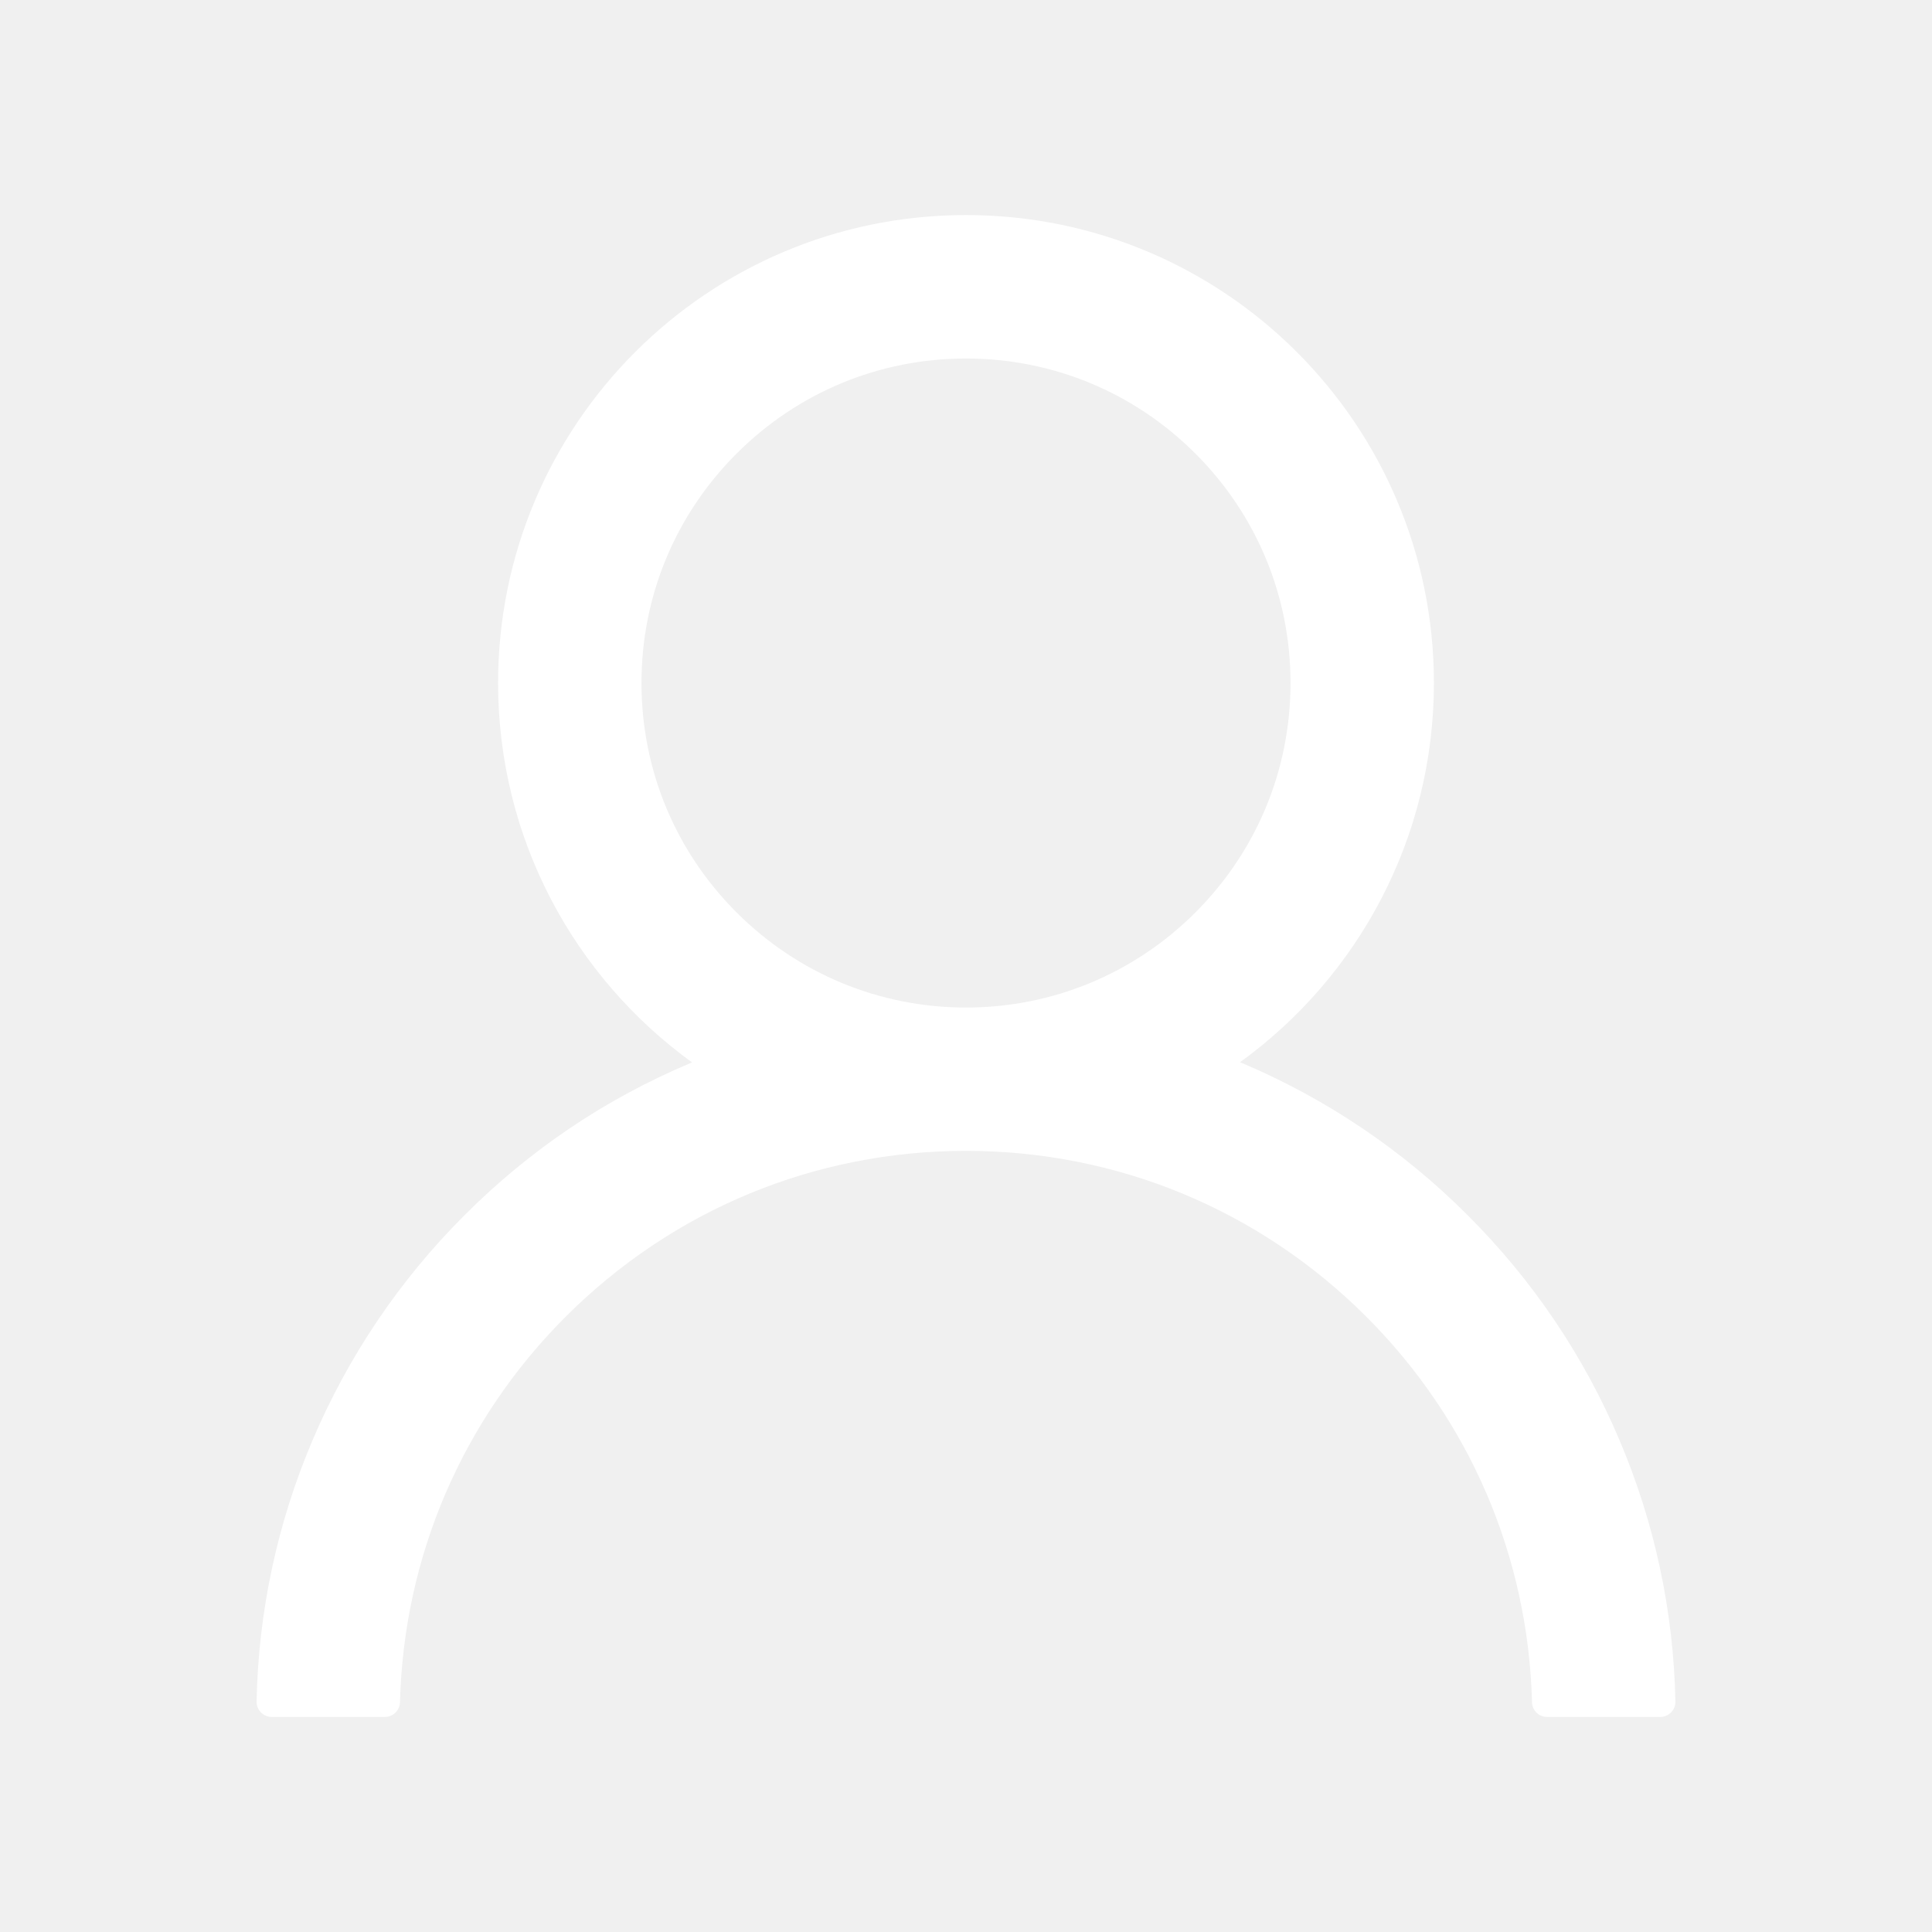
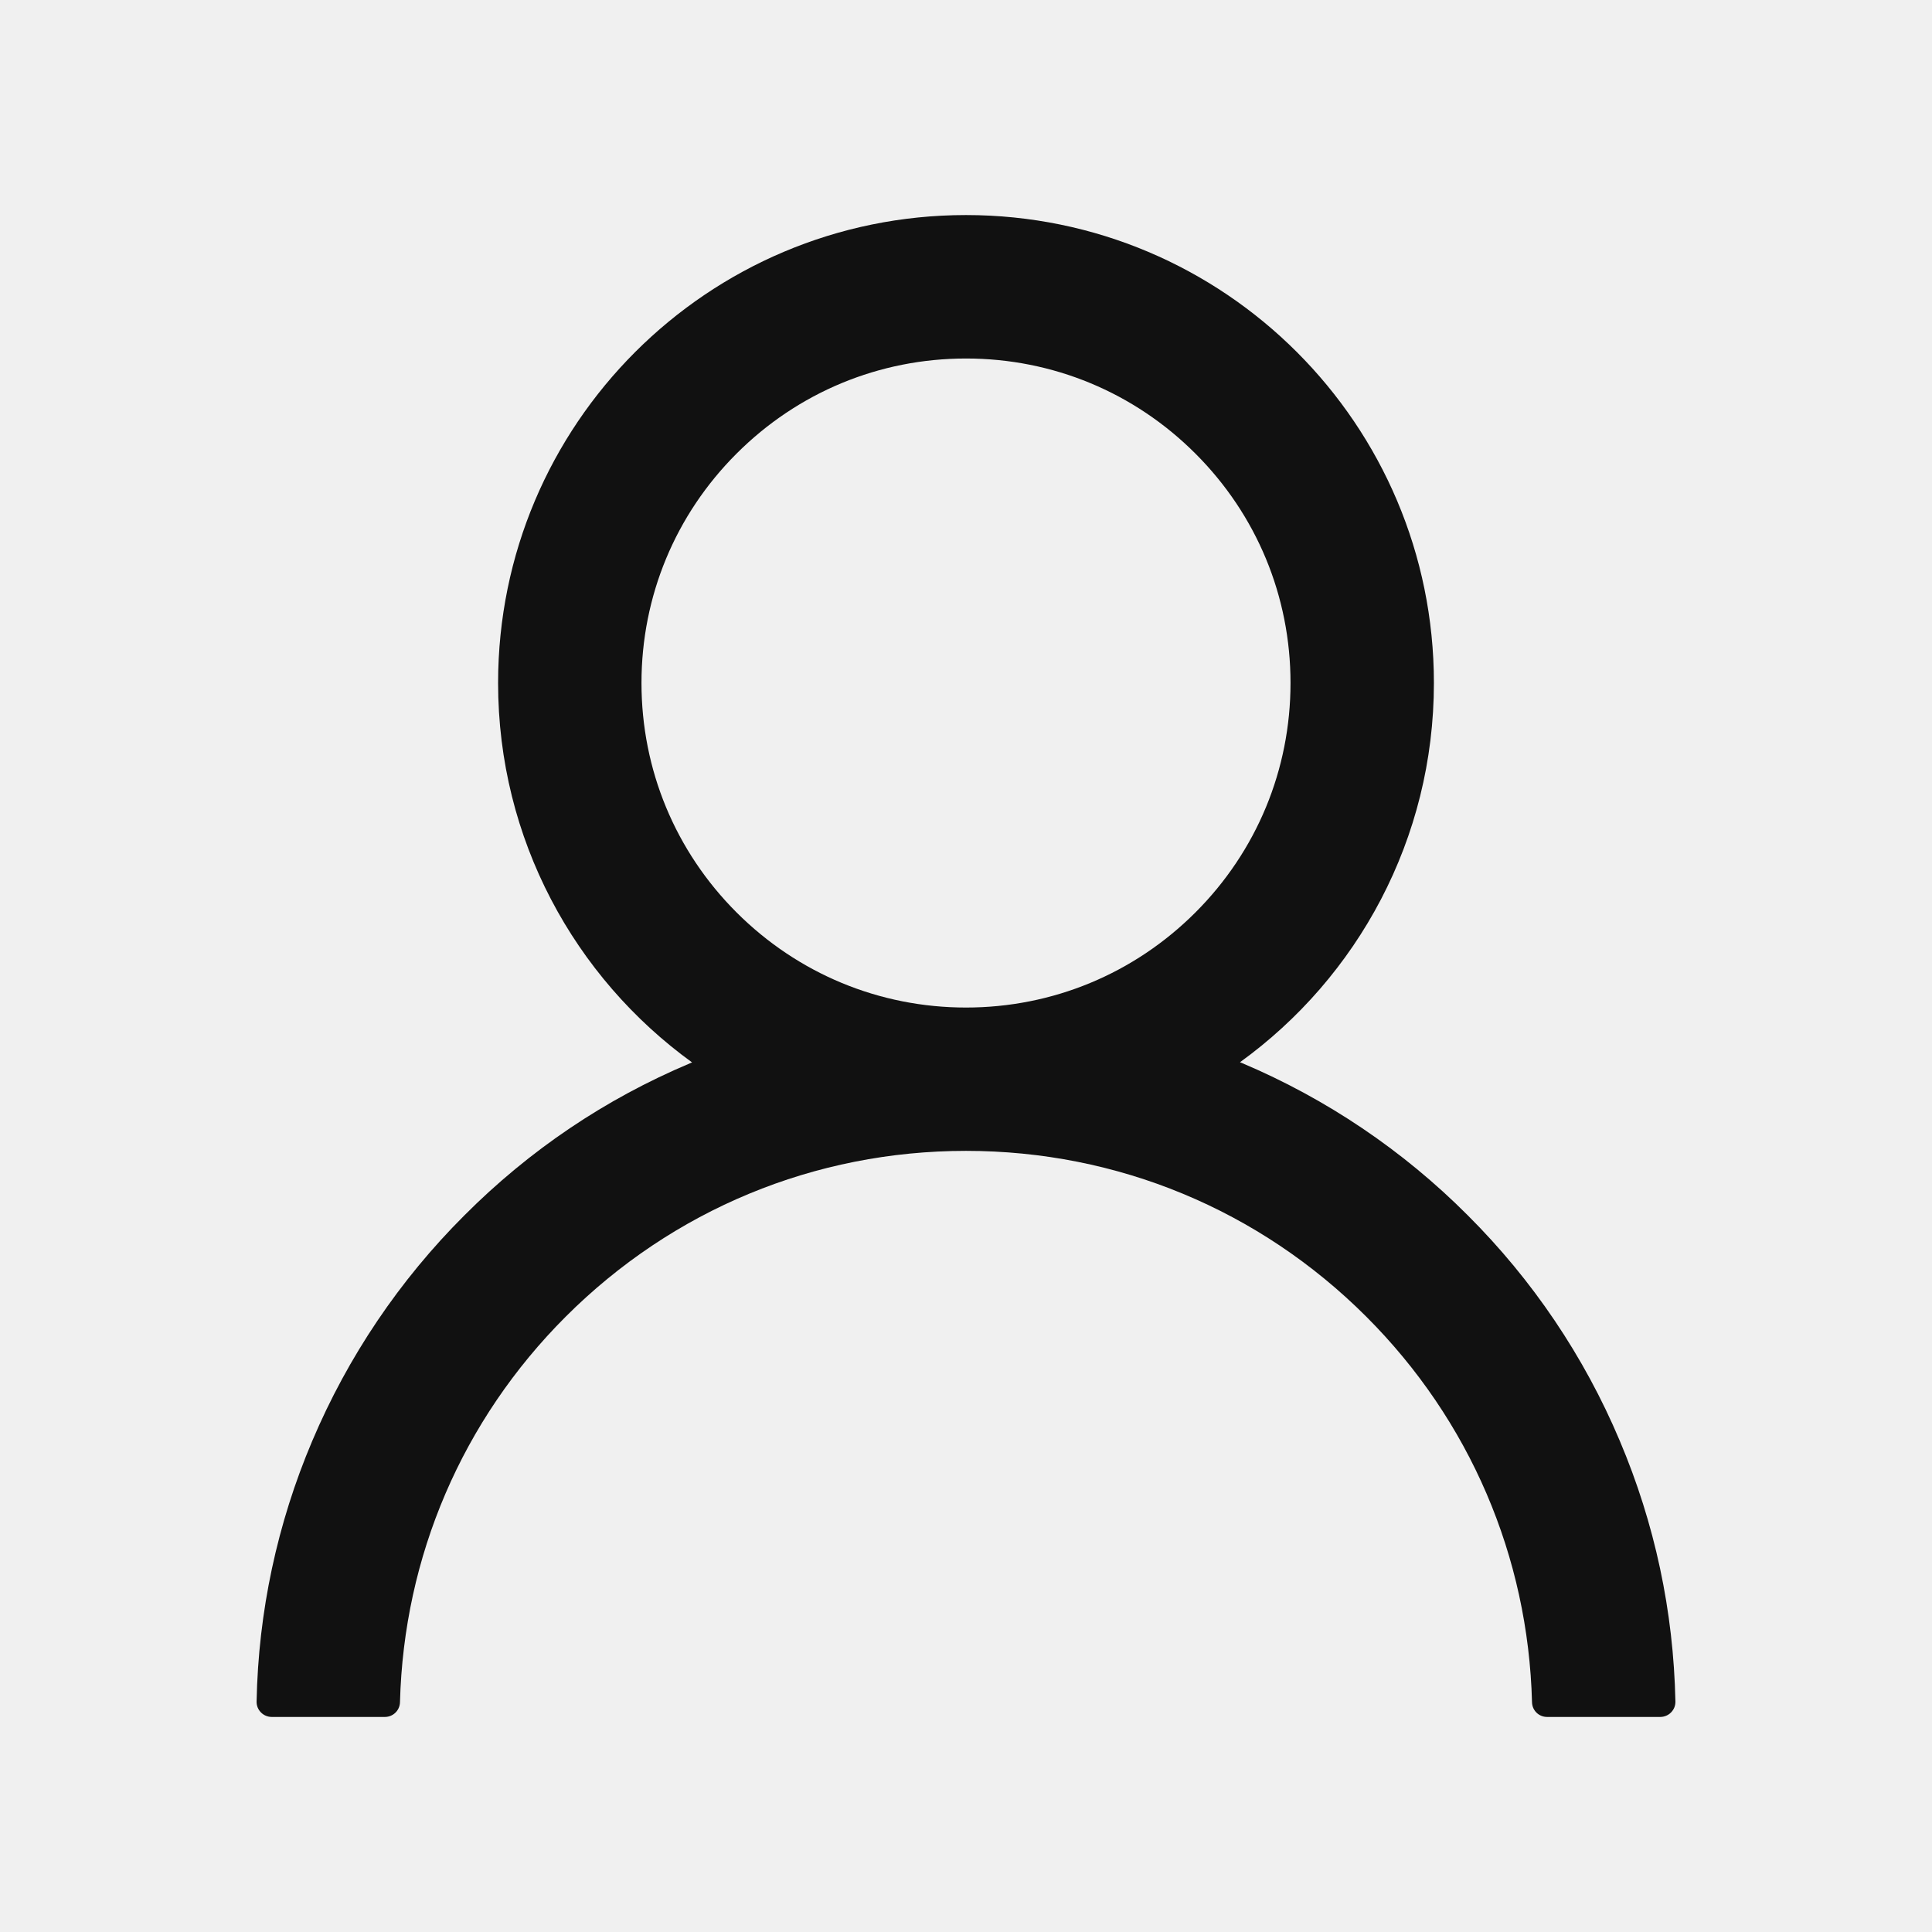
<svg xmlns="http://www.w3.org/2000/svg" width="32" height="32" viewBox="0 0 32 32" fill="none">
-   <path d="M26.828 23.863C26.239 22.466 25.383 21.198 24.309 20.128C23.239 19.055 21.971 18.2 20.575 17.609C20.562 17.603 20.55 17.6 20.538 17.594C22.484 16.188 23.75 13.897 23.75 11.312C23.75 7.031 20.281 3.562 16 3.562C11.719 3.562 8.25 7.031 8.25 11.312C8.25 13.897 9.516 16.188 11.463 17.597C11.45 17.603 11.438 17.606 11.425 17.613C10.025 18.203 8.769 19.05 7.691 20.131C6.618 21.202 5.763 22.47 5.172 23.866C4.592 25.232 4.279 26.697 4.25 28.181C4.249 28.215 4.255 28.248 4.267 28.279C4.279 28.31 4.298 28.338 4.321 28.362C4.344 28.386 4.372 28.405 4.403 28.418C4.434 28.431 4.467 28.438 4.5 28.438H6.375C6.513 28.438 6.622 28.328 6.625 28.194C6.688 25.781 7.656 23.522 9.369 21.809C11.141 20.038 13.494 19.062 16 19.062C18.506 19.062 20.859 20.038 22.631 21.809C24.344 23.522 25.312 25.781 25.375 28.194C25.378 28.331 25.488 28.438 25.625 28.438H27.5C27.533 28.438 27.566 28.431 27.597 28.418C27.628 28.405 27.656 28.386 27.679 28.362C27.702 28.338 27.721 28.31 27.733 28.279C27.745 28.248 27.751 28.215 27.75 28.181C27.719 26.688 27.409 25.234 26.828 23.863V23.863ZM16 16.688C14.566 16.688 13.216 16.128 12.2 15.113C11.184 14.097 10.625 12.747 10.625 11.312C10.625 9.878 11.184 8.528 12.2 7.513C13.216 6.497 14.566 5.938 16 5.938C17.434 5.938 18.784 6.497 19.8 7.513C20.816 8.528 21.375 9.878 21.375 11.312C21.375 12.747 20.816 14.097 19.8 15.113C18.784 16.128 17.434 16.688 16 16.688Z" fill="white" />
+   <path d="M26.828 23.863C26.239 22.466 25.383 21.198 24.309 20.128C23.239 19.055 21.971 18.2 20.575 17.609C20.562 17.603 20.55 17.6 20.538 17.594C22.484 16.188 23.75 13.897 23.75 11.312C23.75 7.031 20.281 3.562 16 3.562C11.719 3.562 8.25 7.031 8.25 11.312C8.25 13.897 9.516 16.188 11.463 17.597C11.45 17.603 11.438 17.606 11.425 17.613C10.025 18.203 8.769 19.05 7.691 20.131C6.618 21.202 5.763 22.47 5.172 23.866C4.592 25.232 4.279 26.697 4.25 28.181C4.249 28.215 4.255 28.248 4.267 28.279C4.279 28.31 4.298 28.338 4.321 28.362C4.344 28.386 4.372 28.405 4.403 28.418C4.434 28.431 4.467 28.438 4.5 28.438H6.375C6.513 28.438 6.622 28.328 6.625 28.194C6.688 25.781 7.656 23.522 9.369 21.809C11.141 20.038 13.494 19.062 16 19.062C18.506 19.062 20.859 20.038 22.631 21.809C24.344 23.522 25.312 25.781 25.375 28.194C25.378 28.331 25.488 28.438 25.625 28.438H27.5C27.533 28.438 27.566 28.431 27.597 28.418C27.628 28.405 27.656 28.386 27.679 28.362C27.702 28.338 27.721 28.31 27.733 28.279C27.745 28.248 27.751 28.215 27.75 28.181C27.719 26.688 27.409 25.234 26.828 23.863V23.863ZM16 16.688C14.566 16.688 13.216 16.128 12.2 15.113C11.184 14.097 10.625 12.747 10.625 11.312C10.625 9.878 11.184 8.528 12.2 7.513C13.216 6.497 14.566 5.938 16 5.938C17.434 5.938 18.784 6.497 19.8 7.513C20.816 8.528 21.375 9.878 21.375 11.312C21.375 12.747 20.816 14.097 19.8 15.113C18.784 16.128 17.434 16.688 16 16.688Z" fill="#111111" />
</svg>
